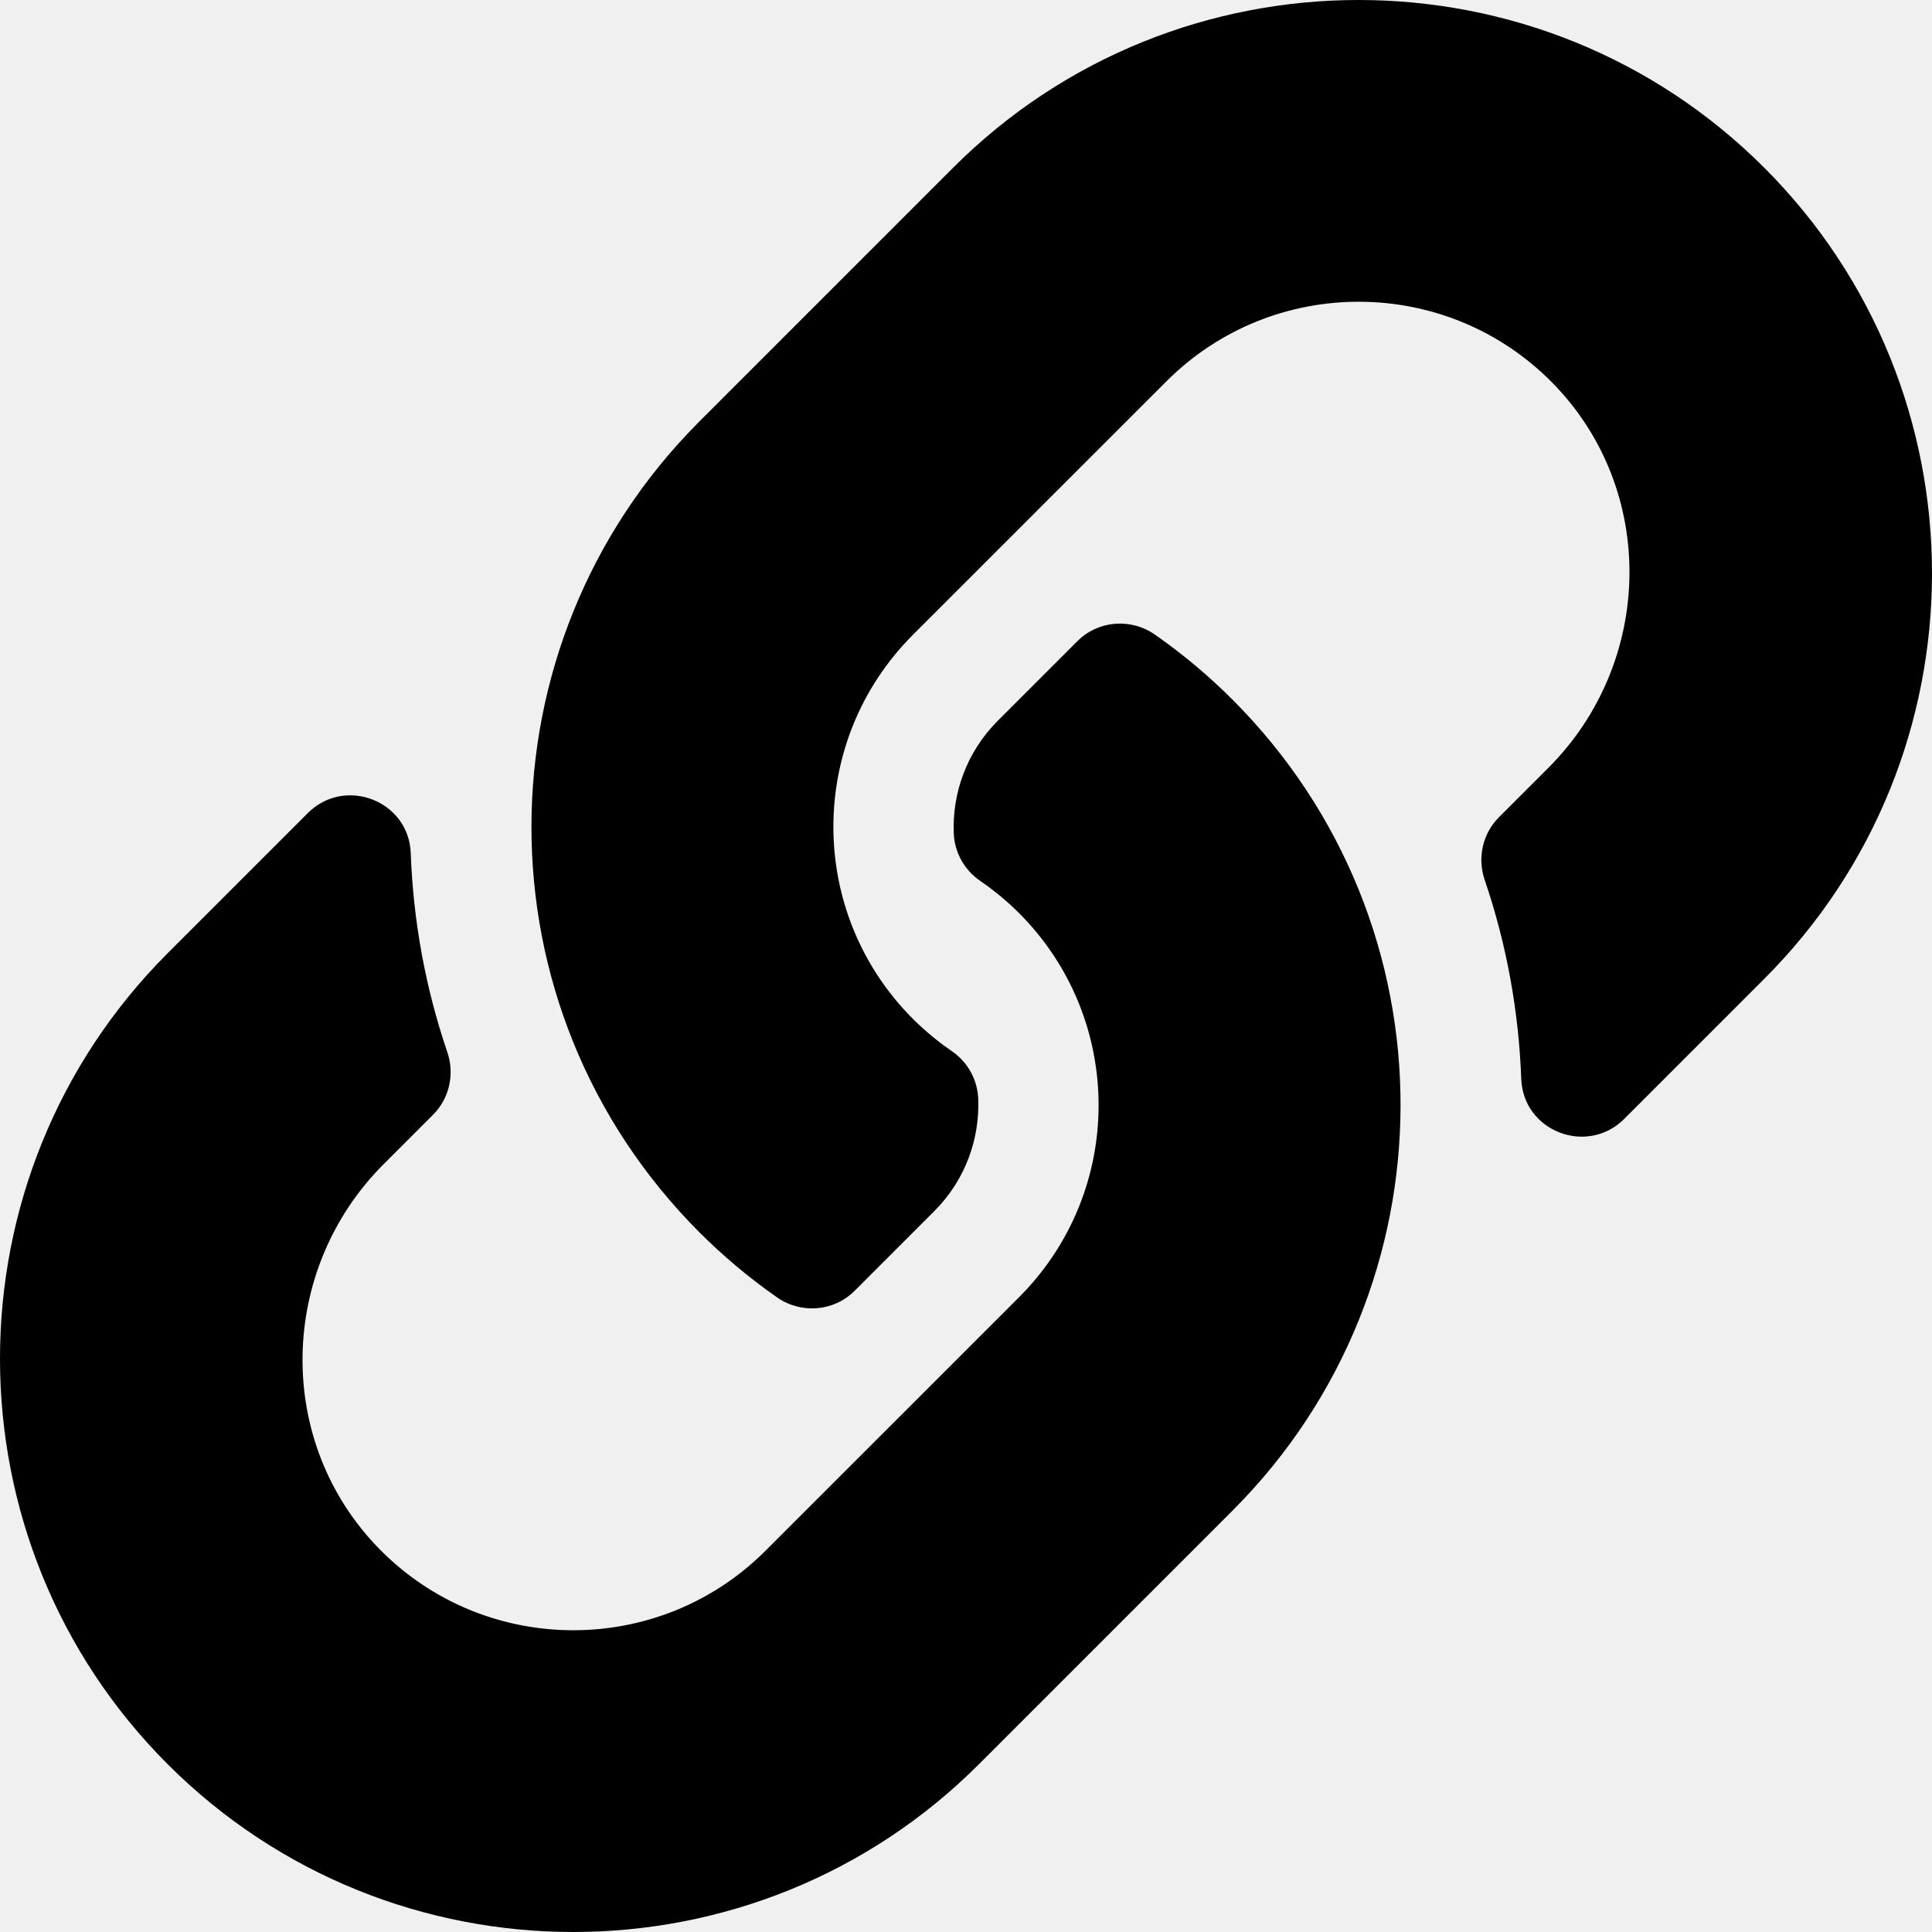
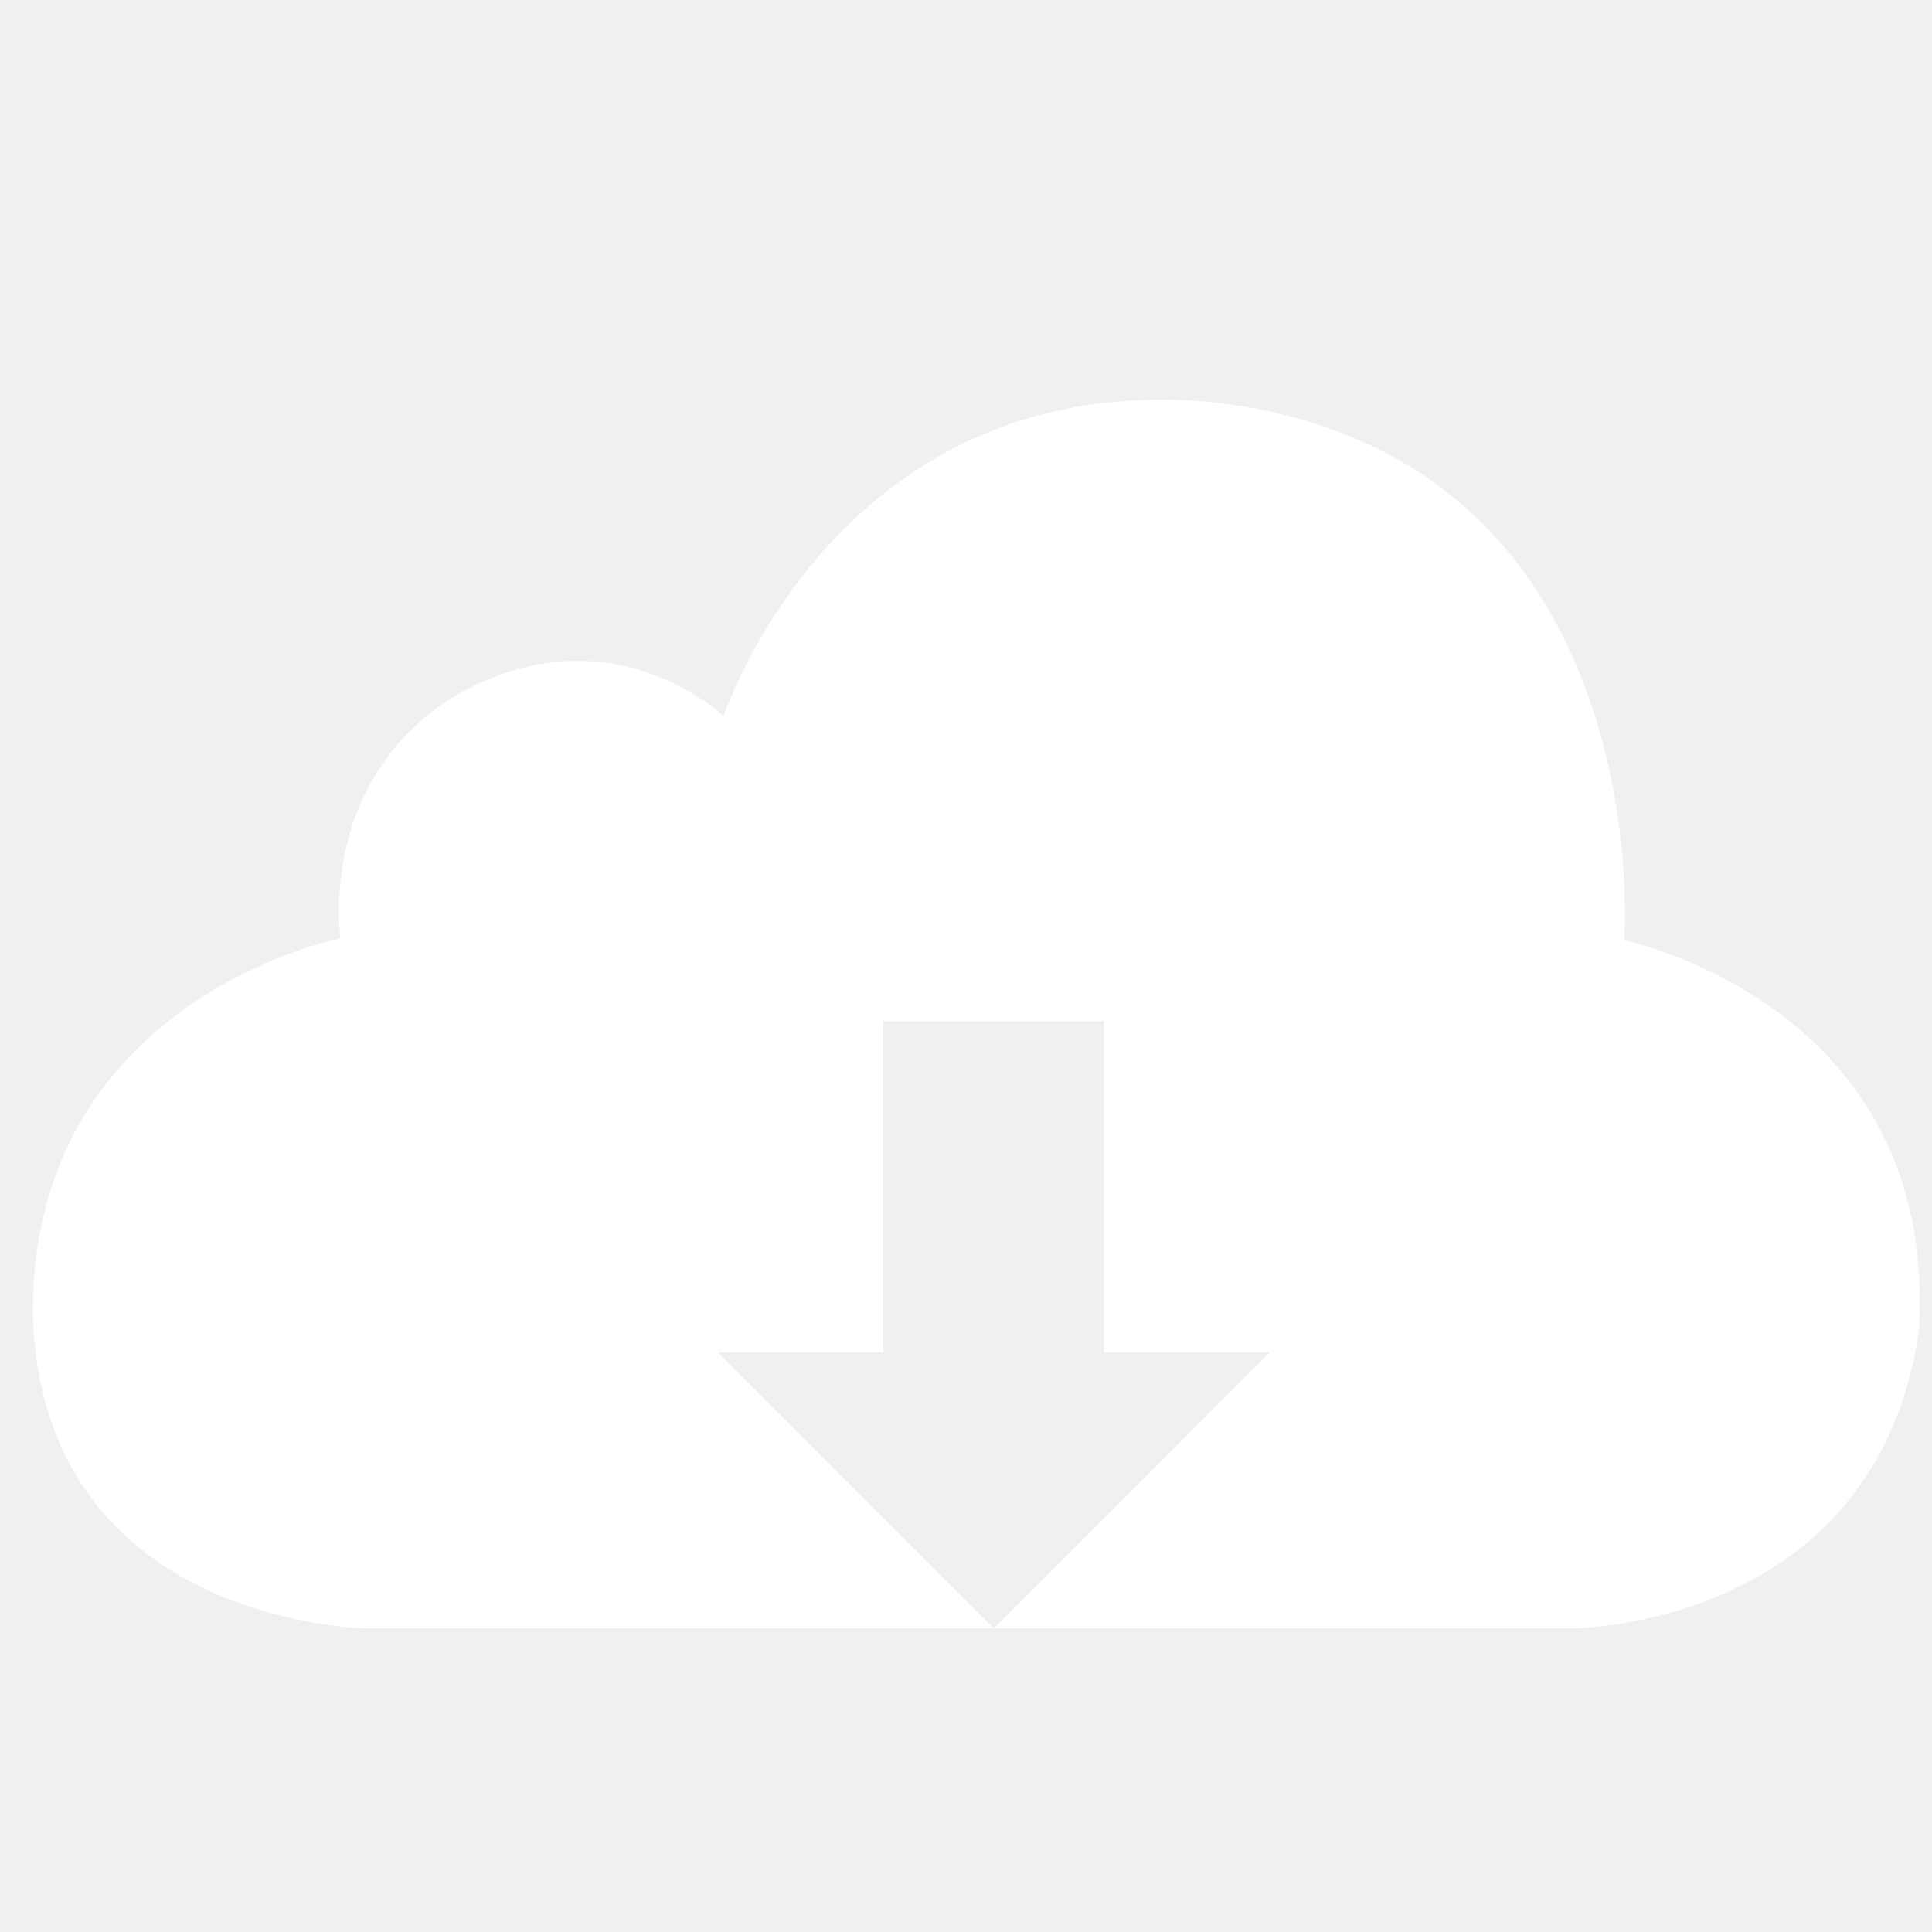
- <svg xmlns="http://www.w3.org/2000/svg" aria-hidden="true" focusable="false" data-prefix="fas" data-icon="link" class="svg-inline--fa fa-link fa-w-16" role="img" viewBox="0 0 512 512">
-   <path fill="currentColor" d="M326.612 185.391c59.747 59.809 58.927 155.698.36 214.59-.11.12-.24.25-.36.37l-67.2 67.2c-59.27 59.27-155.699 59.262-214.96 0-59.27-59.26-59.27-155.7 0-214.96l37.106-37.106c9.84-9.84 26.786-3.3 27.294 10.606.648 17.722 3.826 35.527 9.69 52.721 1.986 5.822.567 12.262-3.783 16.612l-13.087 13.087c-28.026 28.026-28.905 73.66-1.155 101.96 28.024 28.579 74.086 28.749 102.325.51l67.2-67.19c28.191-28.191 28.073-73.757 0-101.83-3.701-3.694-7.429-6.564-10.341-8.569a16.037 16.037 0 0 1-6.947-12.606c-.396-10.567 3.348-21.456 11.698-29.806l21.054-21.055c5.521-5.521 14.182-6.199 20.584-1.731a152.482 152.482 0 0 1 20.522 17.197zM467.547 44.449c-59.261-59.262-155.69-59.27-214.96 0l-67.2 67.2c-.12.12-.25.25-.36.37-58.566 58.892-59.387 154.781.36 214.59a152.454 152.454 0 0 0 20.521 17.196c6.402 4.468 15.064 3.789 20.584-1.731l21.054-21.055c8.35-8.35 12.094-19.239 11.698-29.806a16.037 16.037 0 0 0-6.947-12.606c-2.912-2.005-6.64-4.875-10.341-8.569-28.073-28.073-28.191-73.639 0-101.83l67.2-67.19c28.239-28.239 74.3-28.069 102.325.51 27.75 28.3 26.872 73.934-1.155 101.96l-13.087 13.087c-4.35 4.35-5.769 10.79-3.783 16.612 5.864 17.194 9.042 34.999 9.69 52.721.509 13.906 17.454 20.446 27.294 10.606l37.106-37.106c59.271-59.259 59.271-155.699.001-214.959z" />
+ <svg xmlns="http://www.w3.org/2000/svg" fill="#ffffff" width="800px" height="800px" viewBox="0 -1.5 35 35" version="1.1">
+   <g id="SVGRepo_bgCarrier" stroke-width="0" />
+   <g id="SVGRepo_tracerCarrier" stroke-linecap="round" stroke-linejoin="round" />
+   <g id="SVGRepo_iconCarrier">
+     <path d="M29.426 15.535c0 0 0.648-8.743-7.361-9.74-6.866-0.701-8.955 5.679-8.955 5.679s-2.067-1.988-4.873-0.364c-2.51 1.55-2.067 4.388-2.067 4.388s-5.576 1.083-5.576 6.768c0.125 5.677 6.055 5.734 6.055 5.734h11.351l-5-5h3v-6h4v6h3l-5 5h10.467c0 0 5.52 0.006 6.295-5.395 0.369-5.906-5.336-7.070-5.336-7.070z" />
+   </g>
</svg>
